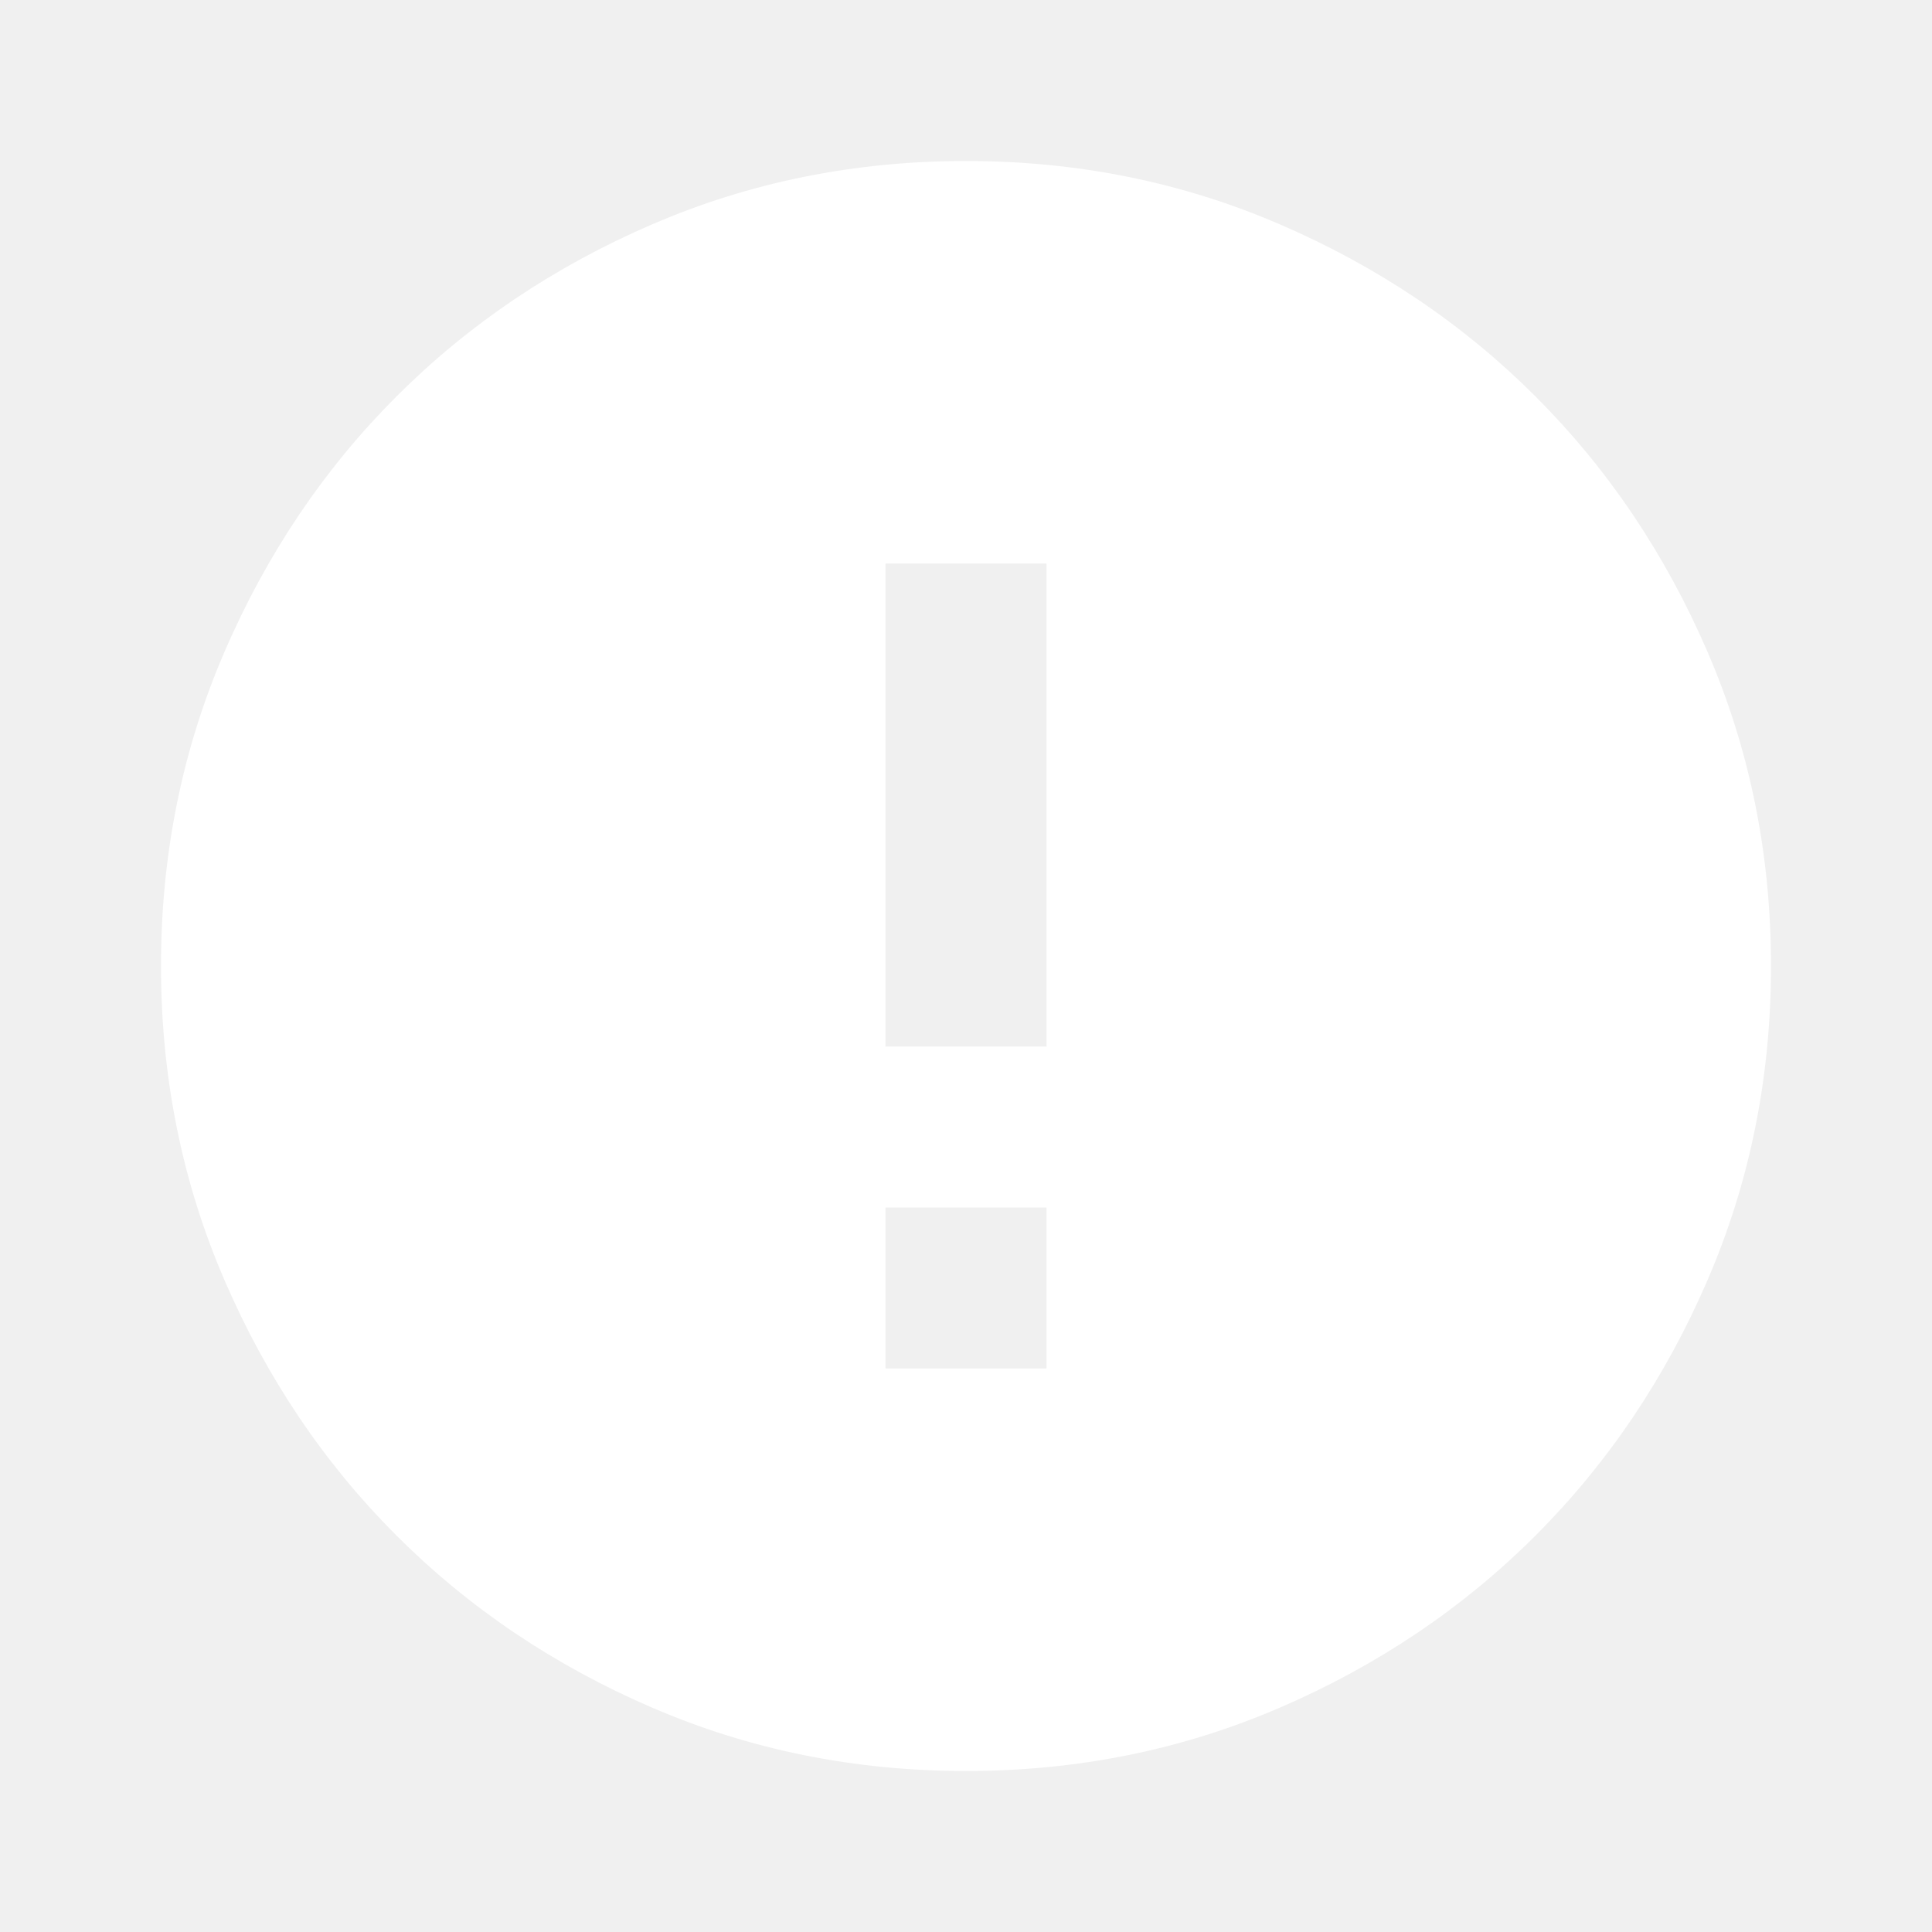
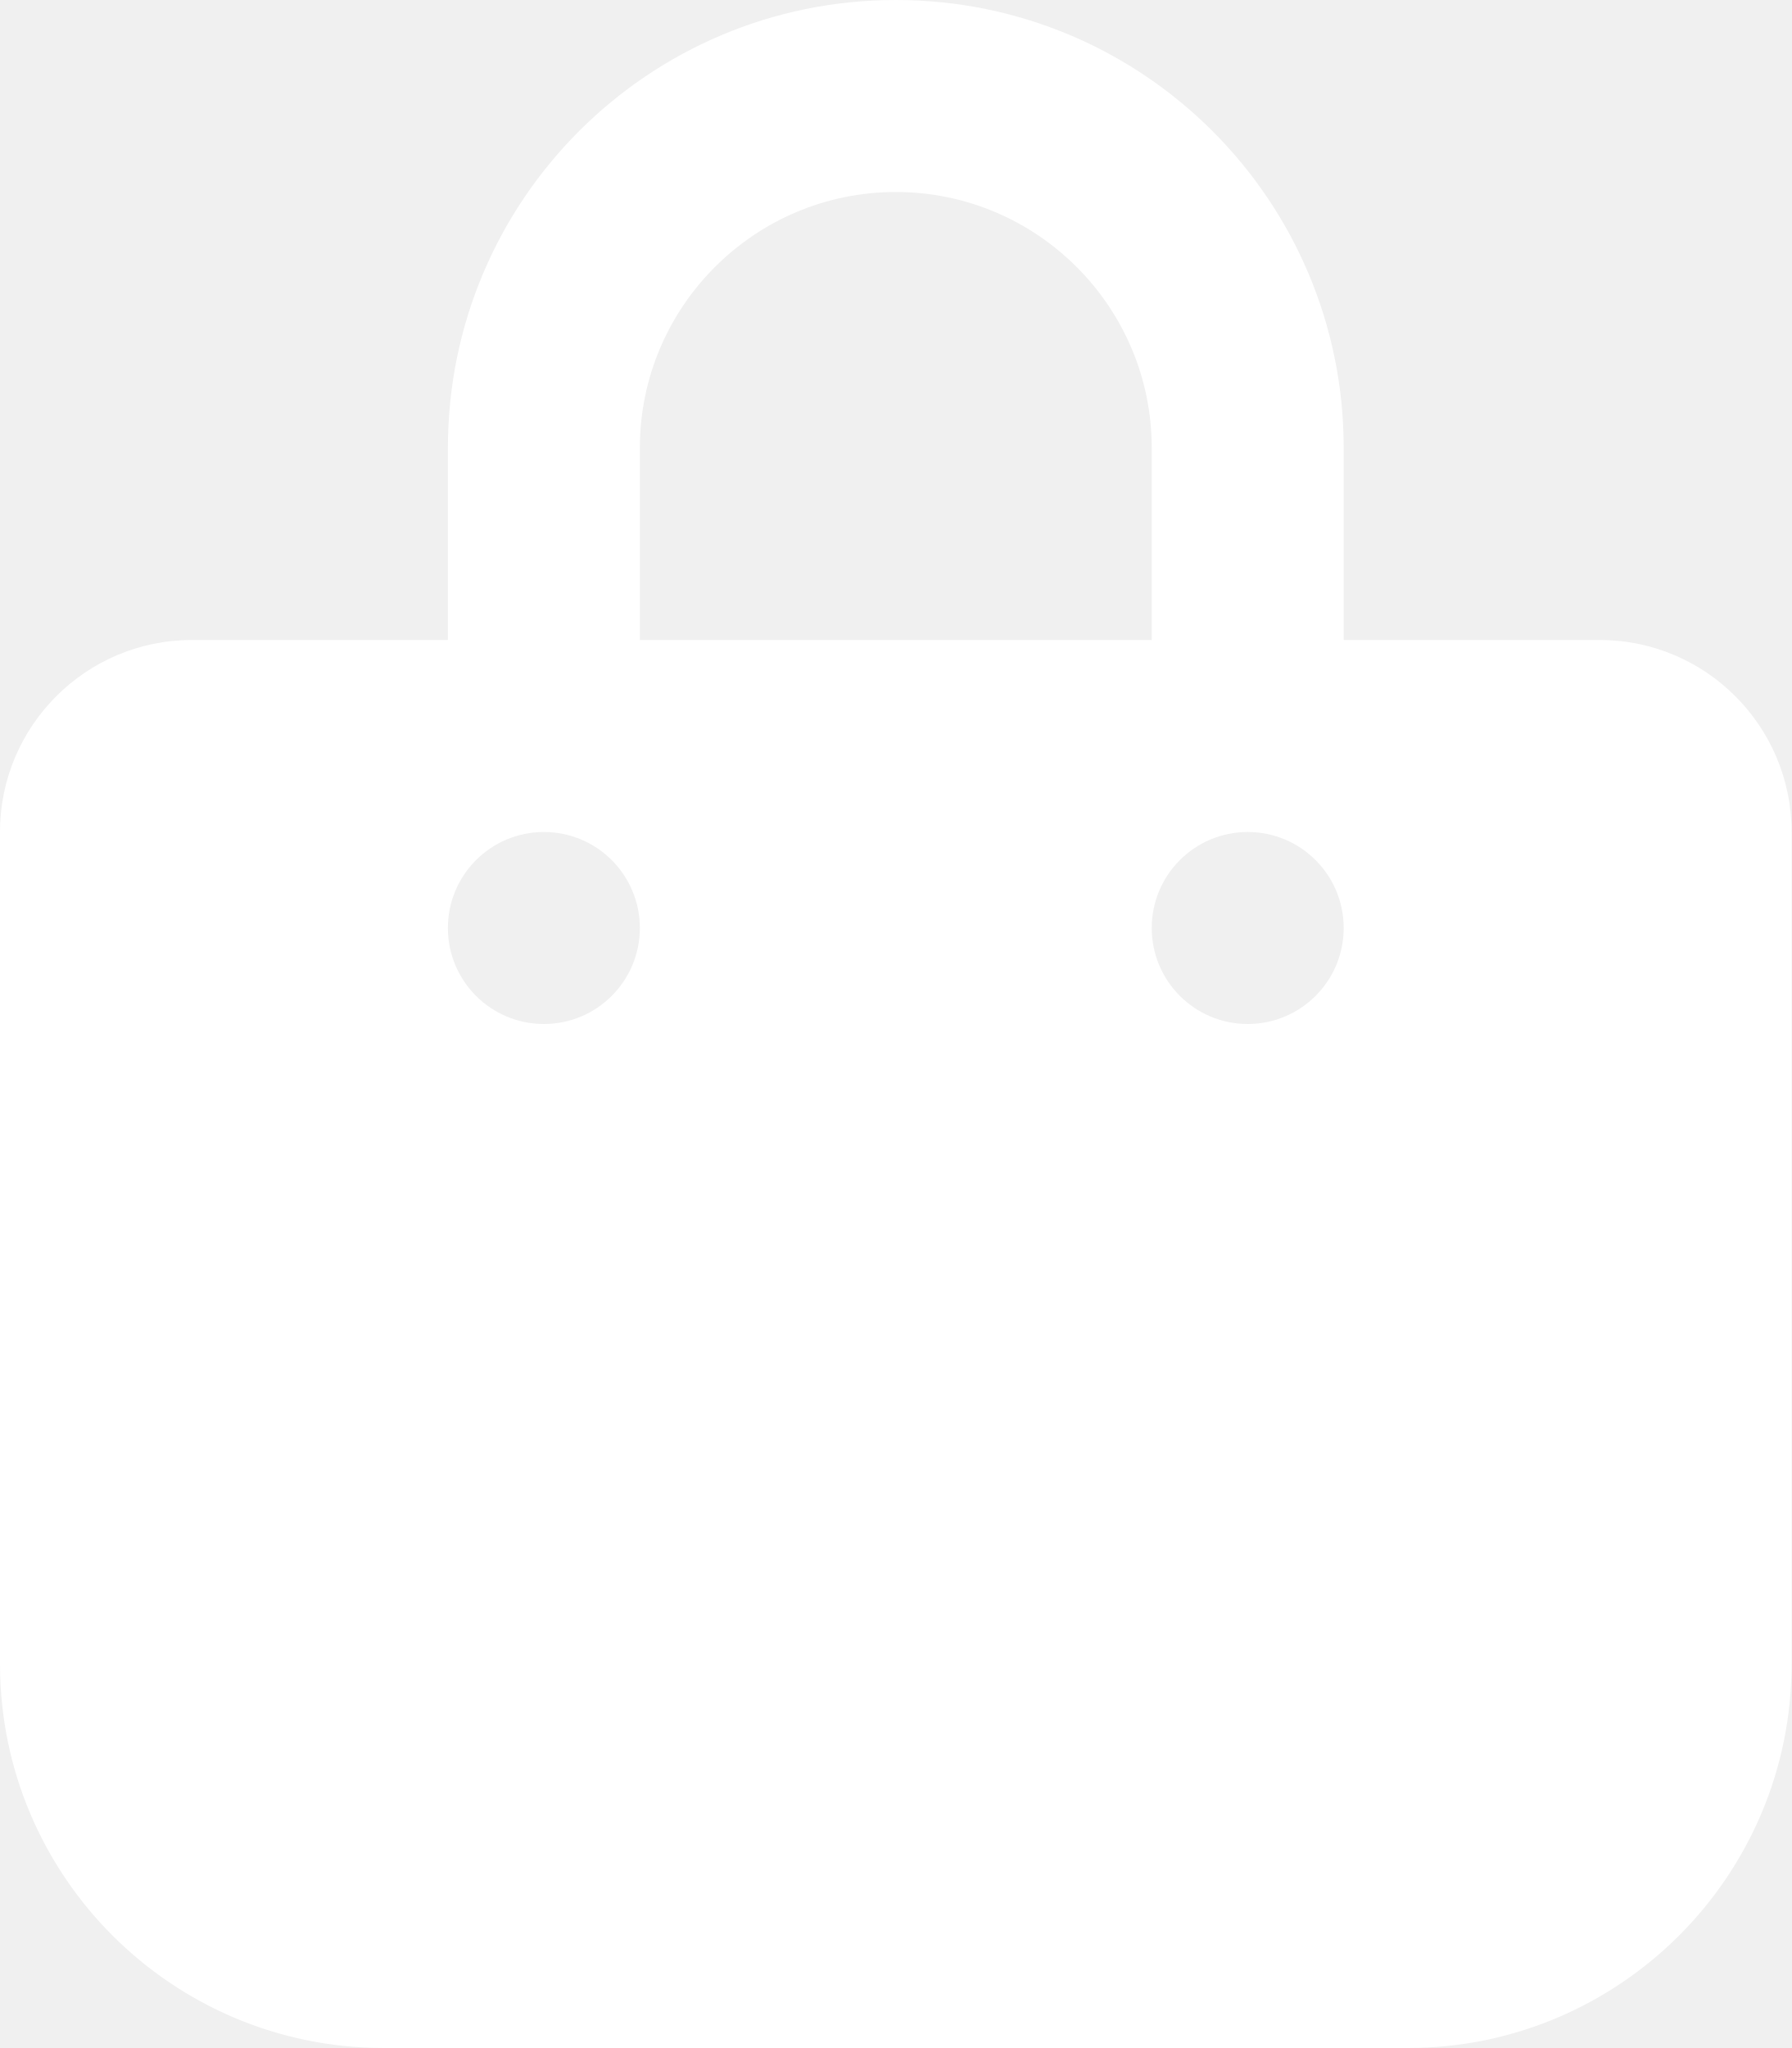
- <svg xmlns="http://www.w3.org/2000/svg" viewBox="0 -960 960 960" fill="#ffffff">
-   <path d="M480-80q-83 0-156-31.5T197-197q-54-54-85.5-127T80-480q0-83 31.5-156T197-763q54-54 127-85.5T480-880q83 0 156 31.5T763-763q54 54 85.5 127T880-480q0 83-31.5 156T763-197q-54 54-127 85.5T480-80Zm-40-200h80v-80h-80v80Zm0-160h80v-240h-80v240Z" />
+ <svg xmlns="http://www.w3.org/2000/svg" viewBox="0 0 448 512" fill="#ffffff">
+   <path d="M160 112c0-35.3 28.7-64 64-64s64 28.7 64 64v48H160v-48zm-48 48H48c-26.5 0-48 21.5-48 48v208c0 53 43 96 96 96h256c53 0 96-43 96-96V208c0-26.5-21.5-48-48-48h-64v-48C336 50.1 285.9 0 224 0S112 50.1 112 112v48zm24 48a24 24 0 1 1 0 48 24 24 0 1 1 0-48zm152 24a24 24 0 1 1 48 0 24 24 0 1 1-48 0z" />
</svg>
